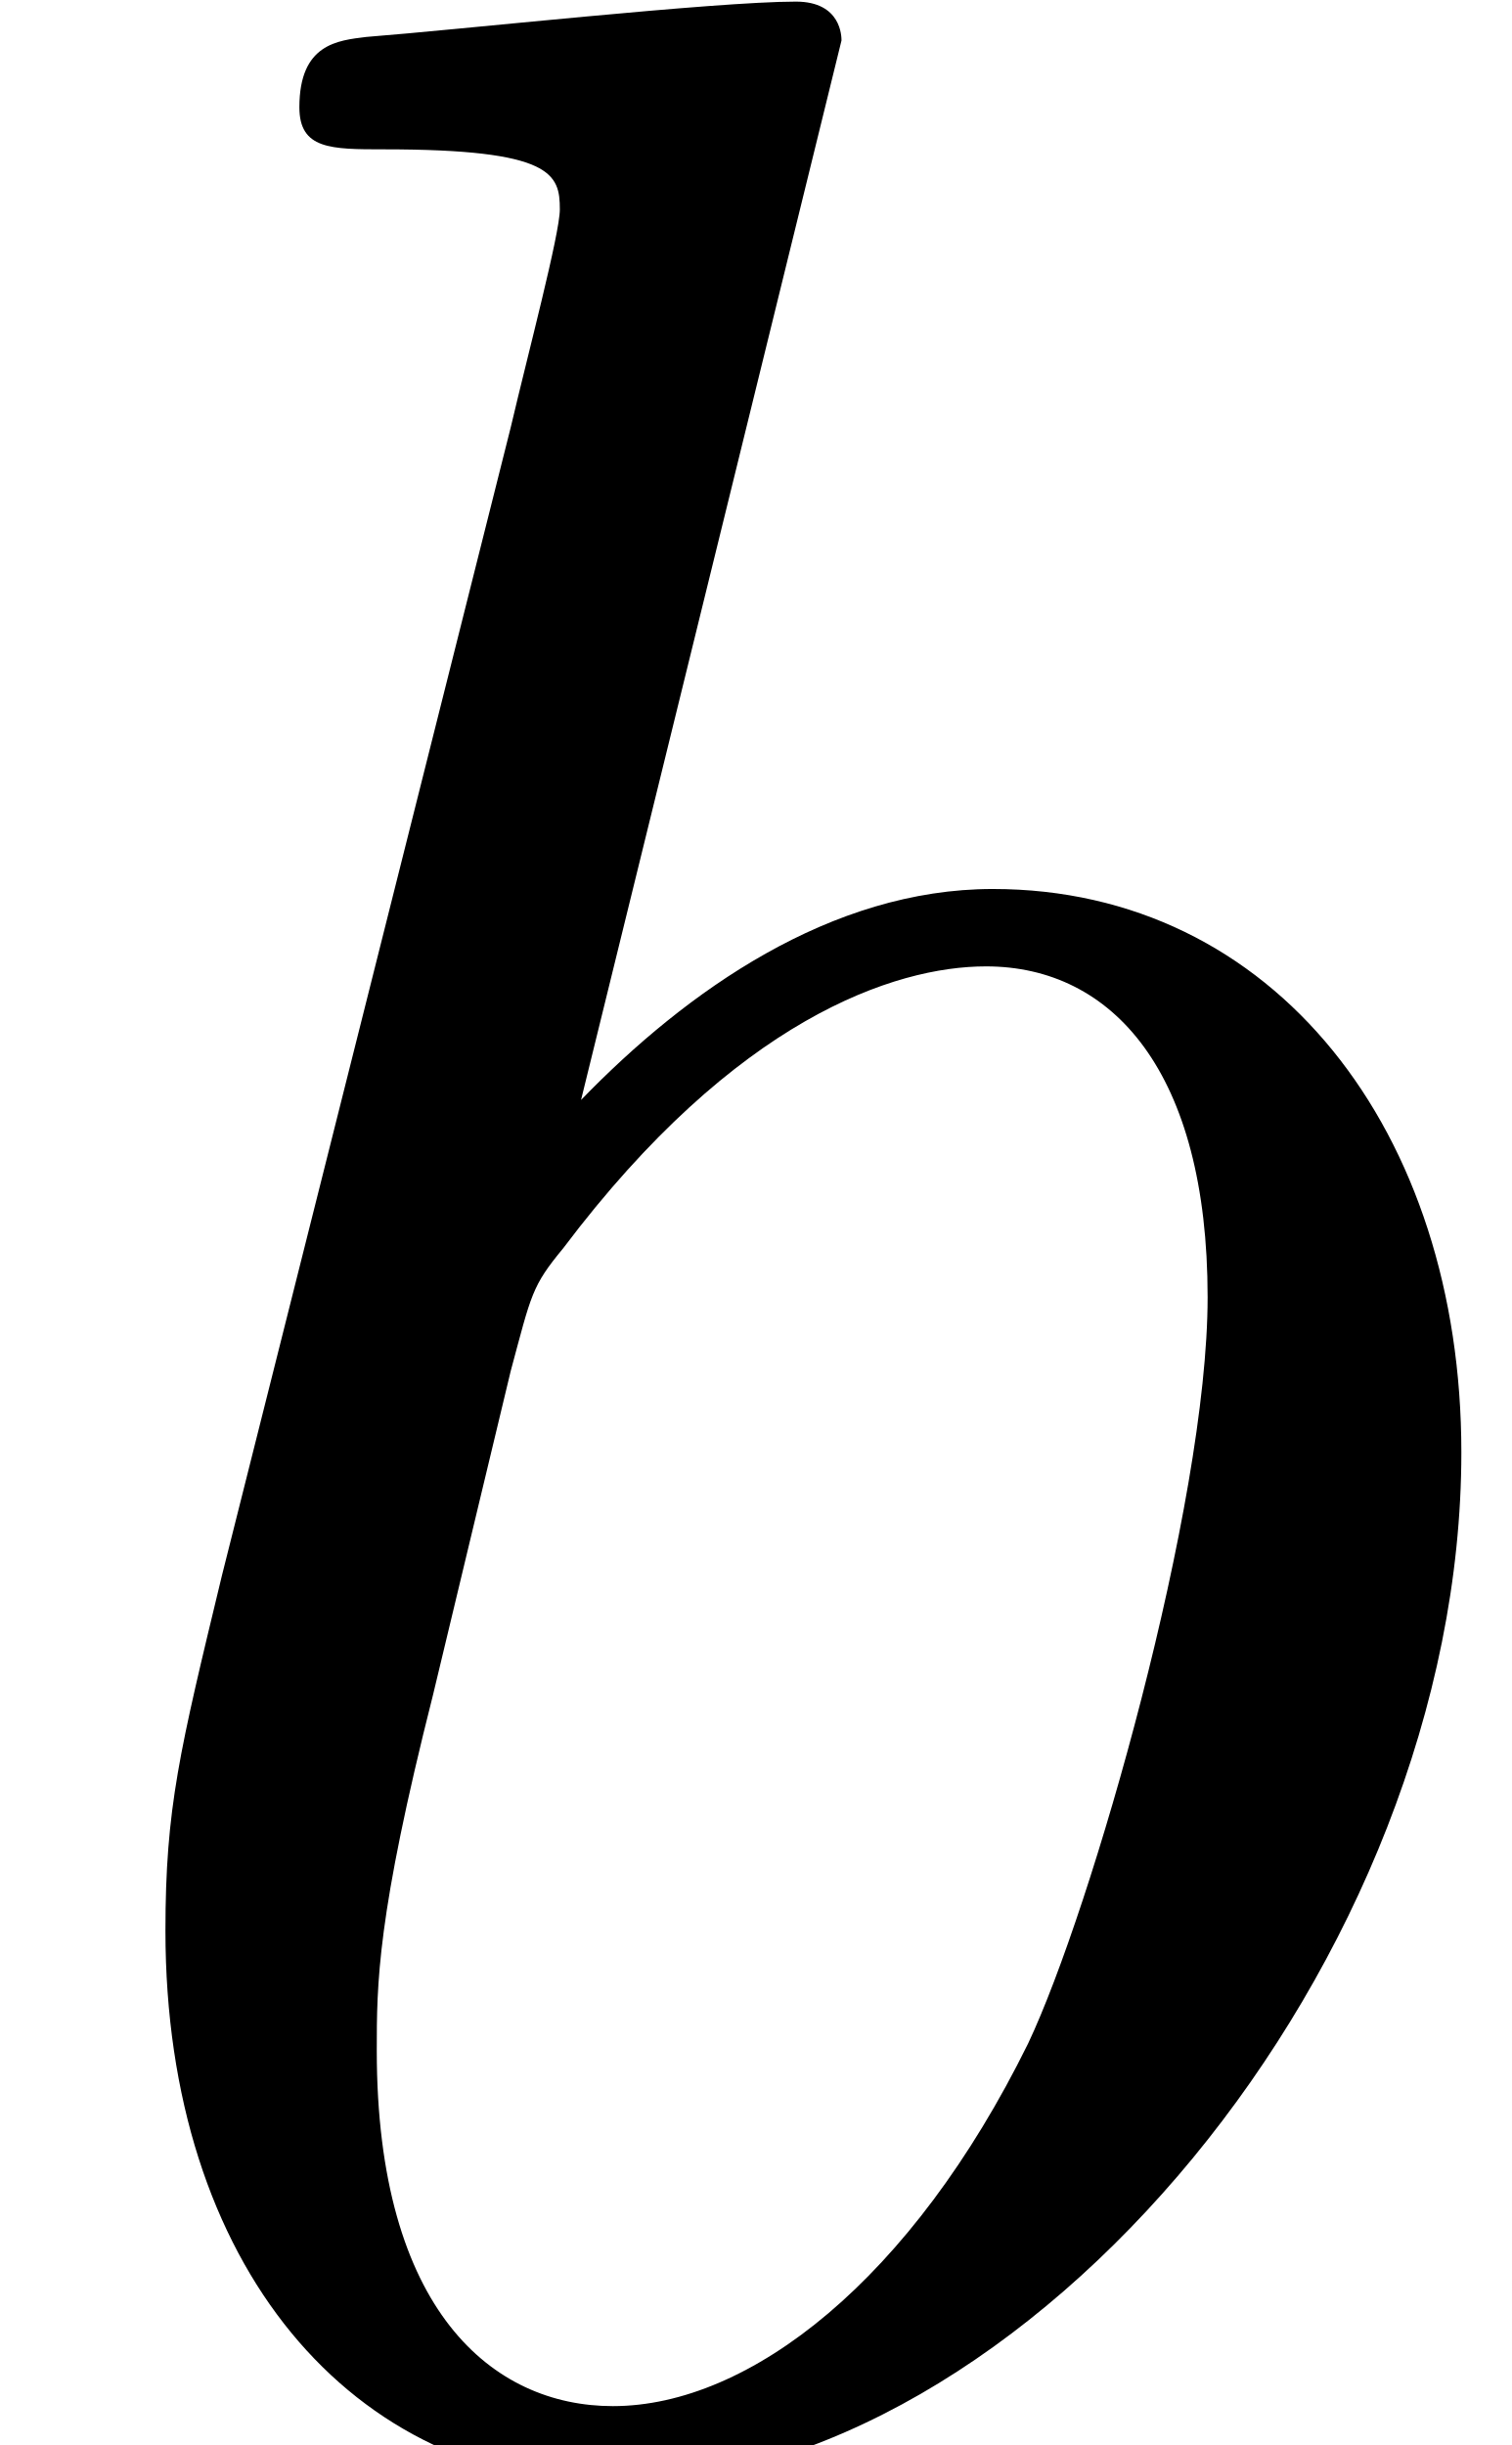
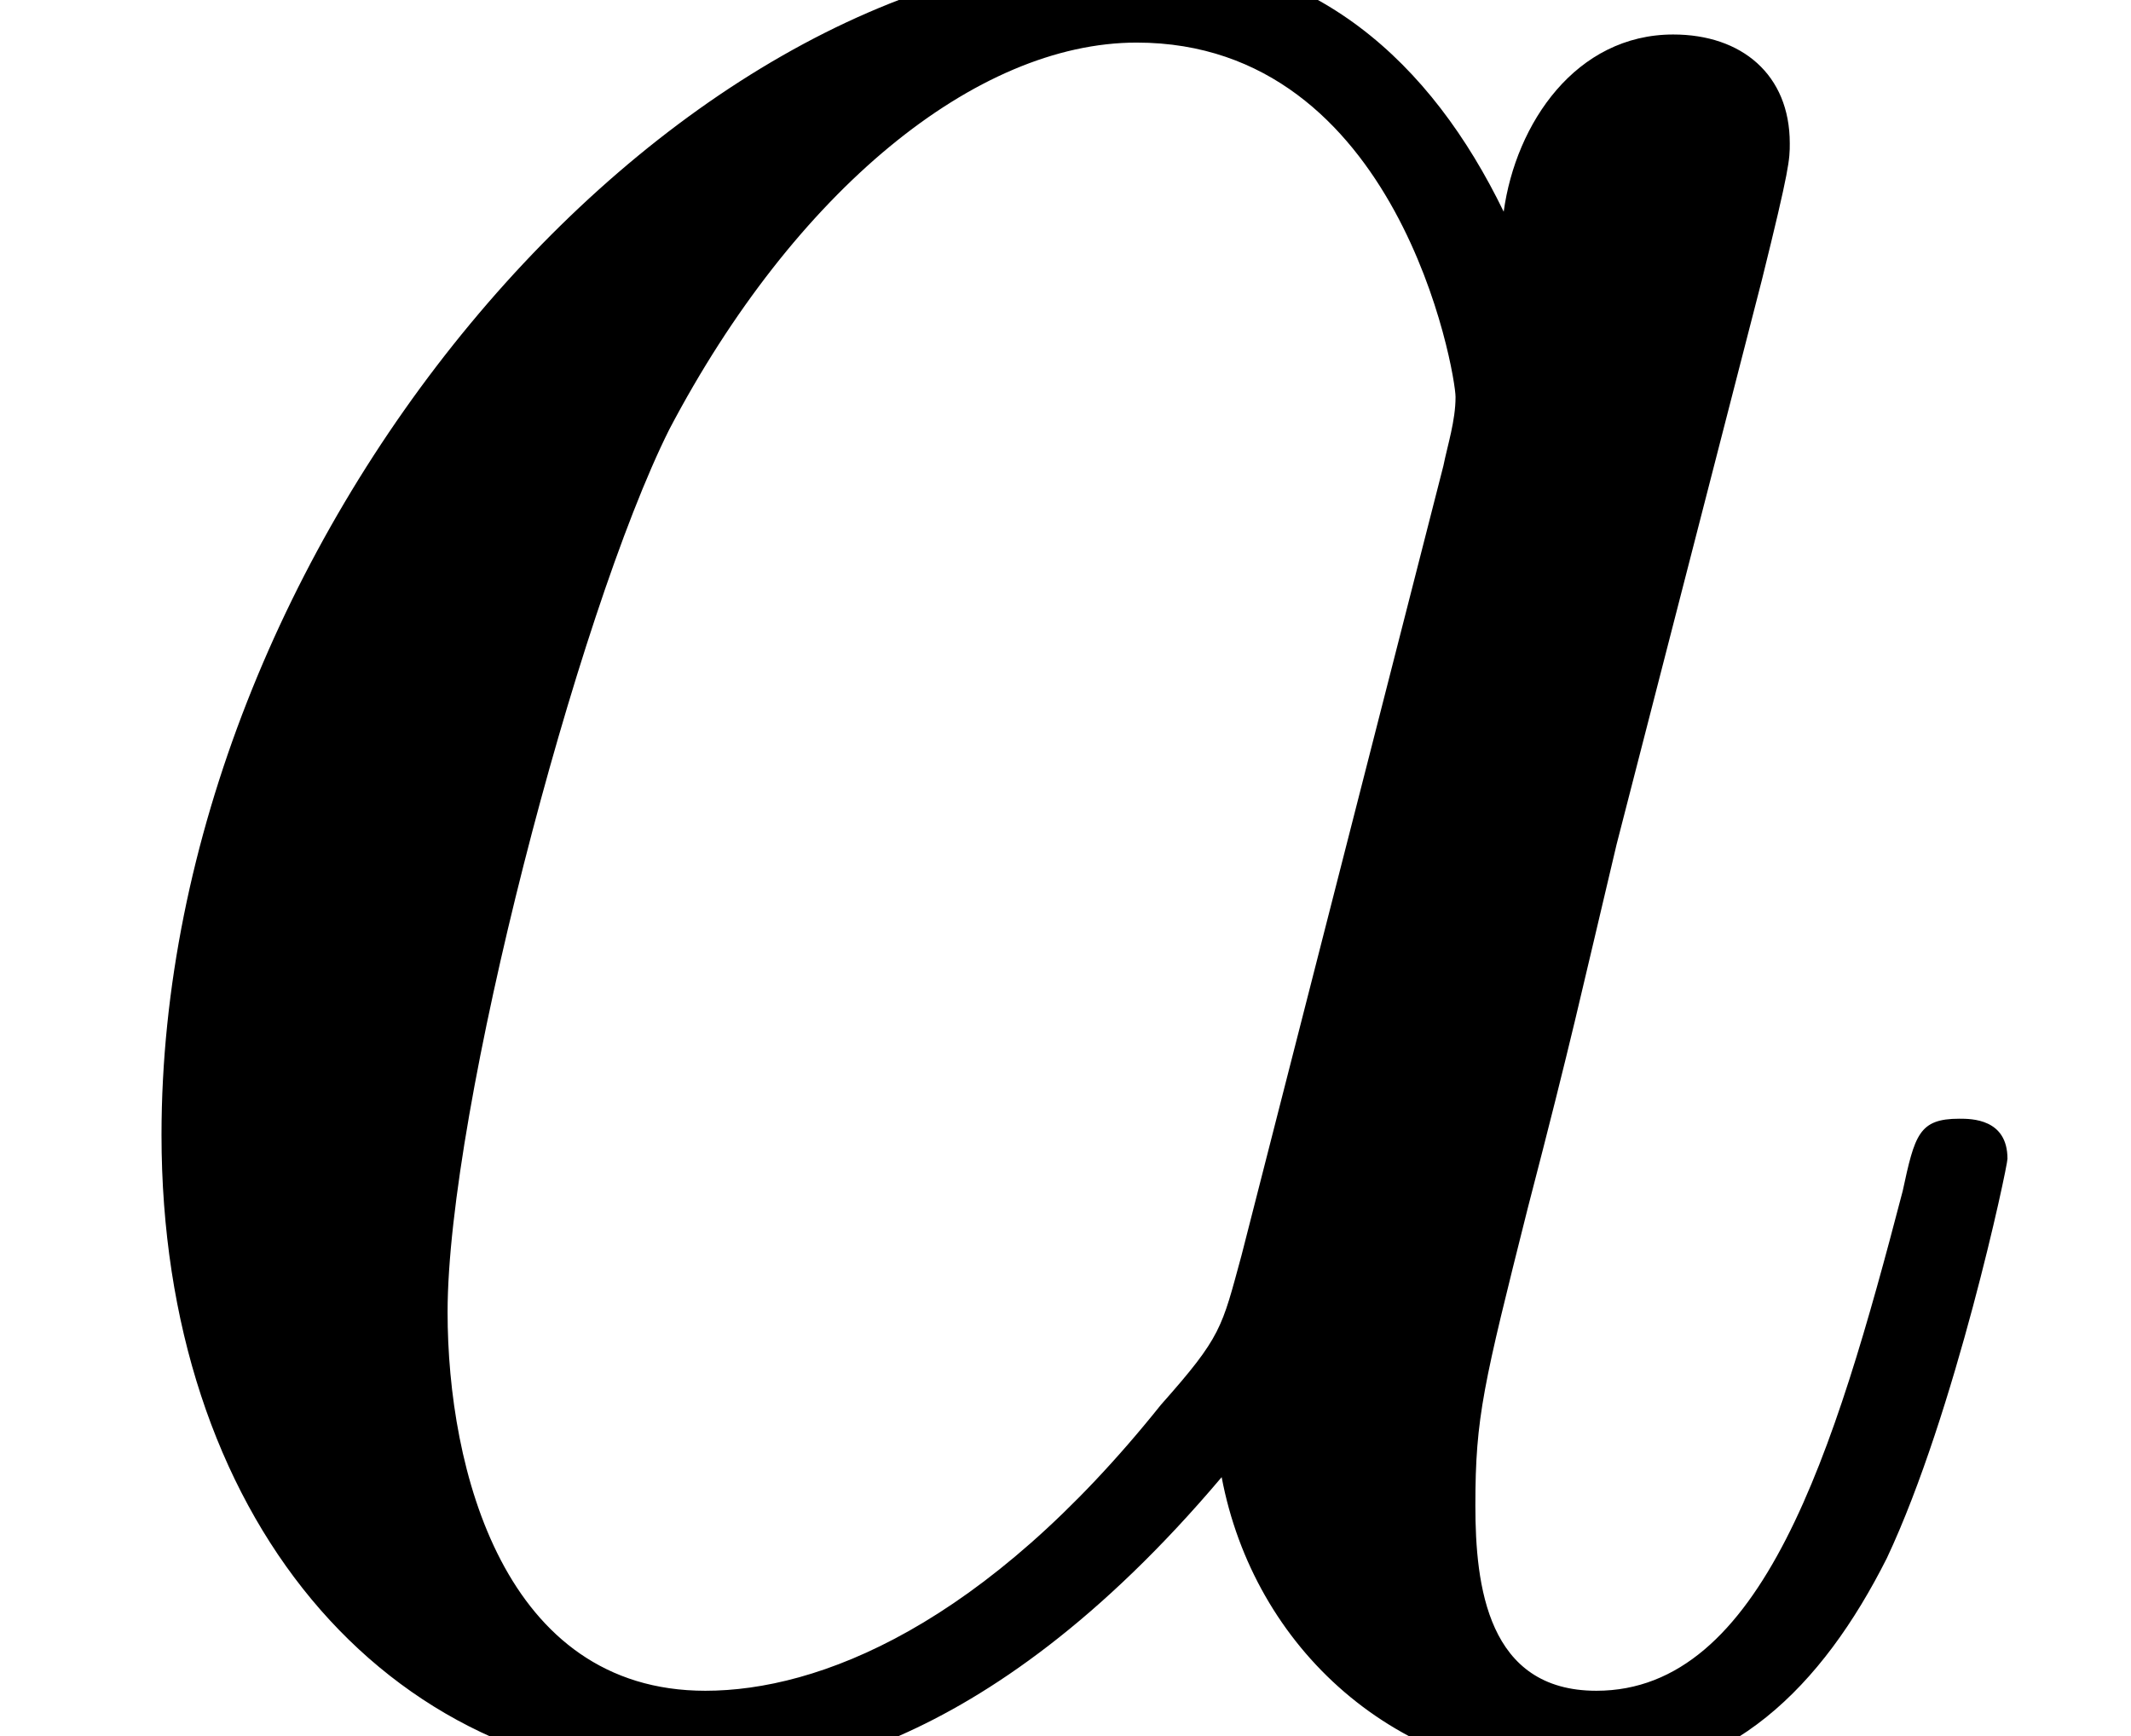
- <svg xmlns="http://www.w3.org/2000/svg" xmlns:xlink="http://www.w3.org/1999/xlink" height="9.686pt" version="1.1" viewBox="42.641 326.398 5.986 9.686" width="5.986pt">
+ <svg xmlns="http://www.w3.org/2000/svg" xmlns:xlink="http://www.w3.org/1999/xlink" height="6.005pt" version="1.1" viewBox="52.532 363.553 7.373 6.005" width="7.373pt">
  <defs>
-     <path d="M2.381 -6.804C2.381 -6.814 2.381 -6.914 2.252 -6.914C2.022 -6.914 1.295 -6.834 1.036 -6.814C0.956 -6.804 0.847 -6.795 0.847 -6.615C0.847 -6.496 0.936 -6.496 1.086 -6.496C1.564 -6.496 1.584 -6.426 1.584 -6.326C1.584 -6.257 1.494 -5.918 1.445 -5.709L0.628 -2.461C0.508 -1.963 0.468 -1.803 0.468 -1.455C0.468 -0.508 0.996 0.11 1.734 0.11C2.909 0.11 4.135 -1.375 4.135 -2.809C4.135 -3.716 3.606 -4.403 2.809 -4.403C2.351 -4.403 1.943 -4.115 1.644 -3.806L2.381 -6.804ZM1.445 -3.039C1.504 -3.258 1.504 -3.278 1.594 -3.387C2.082 -4.035 2.531 -4.184 2.79 -4.184C3.148 -4.184 3.417 -3.885 3.417 -3.248C3.417 -2.66 3.088 -1.514 2.909 -1.136C2.58 -0.468 2.122 -0.11 1.734 -0.11C1.395 -0.11 1.066 -0.379 1.066 -1.116C1.066 -1.305 1.066 -1.494 1.225 -2.122L1.445 -3.039Z" id="g4-98" />
+     <path d="M3.716 -3.766C3.537 -4.135 3.248 -4.403 2.8 -4.403C1.634 -4.403 0.399 -2.939 0.399 -1.484C0.399 -0.548 0.946 0.11 1.724 0.11C1.923 0.11 2.421 0.07 3.019 -0.638C3.098 -0.219 3.447 0.11 3.925 0.11C4.274 0.11 4.503 -0.12 4.663 -0.438C4.832 -0.797 4.961 -1.405 4.961 -1.425C4.961 -1.524 4.872 -1.524 4.842 -1.524C4.742 -1.524 4.732 -1.484 4.702 -1.345C4.533 -0.697 4.354 -0.11 3.945 -0.11C3.676 -0.11 3.646 -0.369 3.646 -0.568C3.646 -0.787 3.666 -0.867 3.776 -1.305C3.885 -1.724 3.905 -1.823 3.995 -2.202L4.354 -3.597C4.423 -3.875 4.423 -3.895 4.423 -3.935C4.423 -4.105 4.304 -4.204 4.135 -4.204C3.895 -4.204 3.746 -3.985 3.716 -3.766ZM3.068 -1.186C3.019 -1.006 3.019 -0.986 2.869 -0.817C2.431 -0.269 2.022 -0.11 1.743 -0.11C1.245 -0.11 1.106 -0.658 1.106 -1.046C1.106 -1.544 1.425 -2.77 1.654 -3.228C1.963 -3.816 2.411 -4.184 2.809 -4.184C3.457 -4.184 3.597 -3.367 3.597 -3.308S3.577 -3.188 3.567 -3.138L3.068 -1.186Z" id="g4-97" />
  </defs>
  <g id="page1" transform="matrix(1.4 0 0 1.4 0 0)">
-     <use x="30.458" xlink:href="#g4-98" y="240.06" />
+     <use x="37.523" xlink:href="#g4-97" y="263.97" />
  </g>
</svg>
